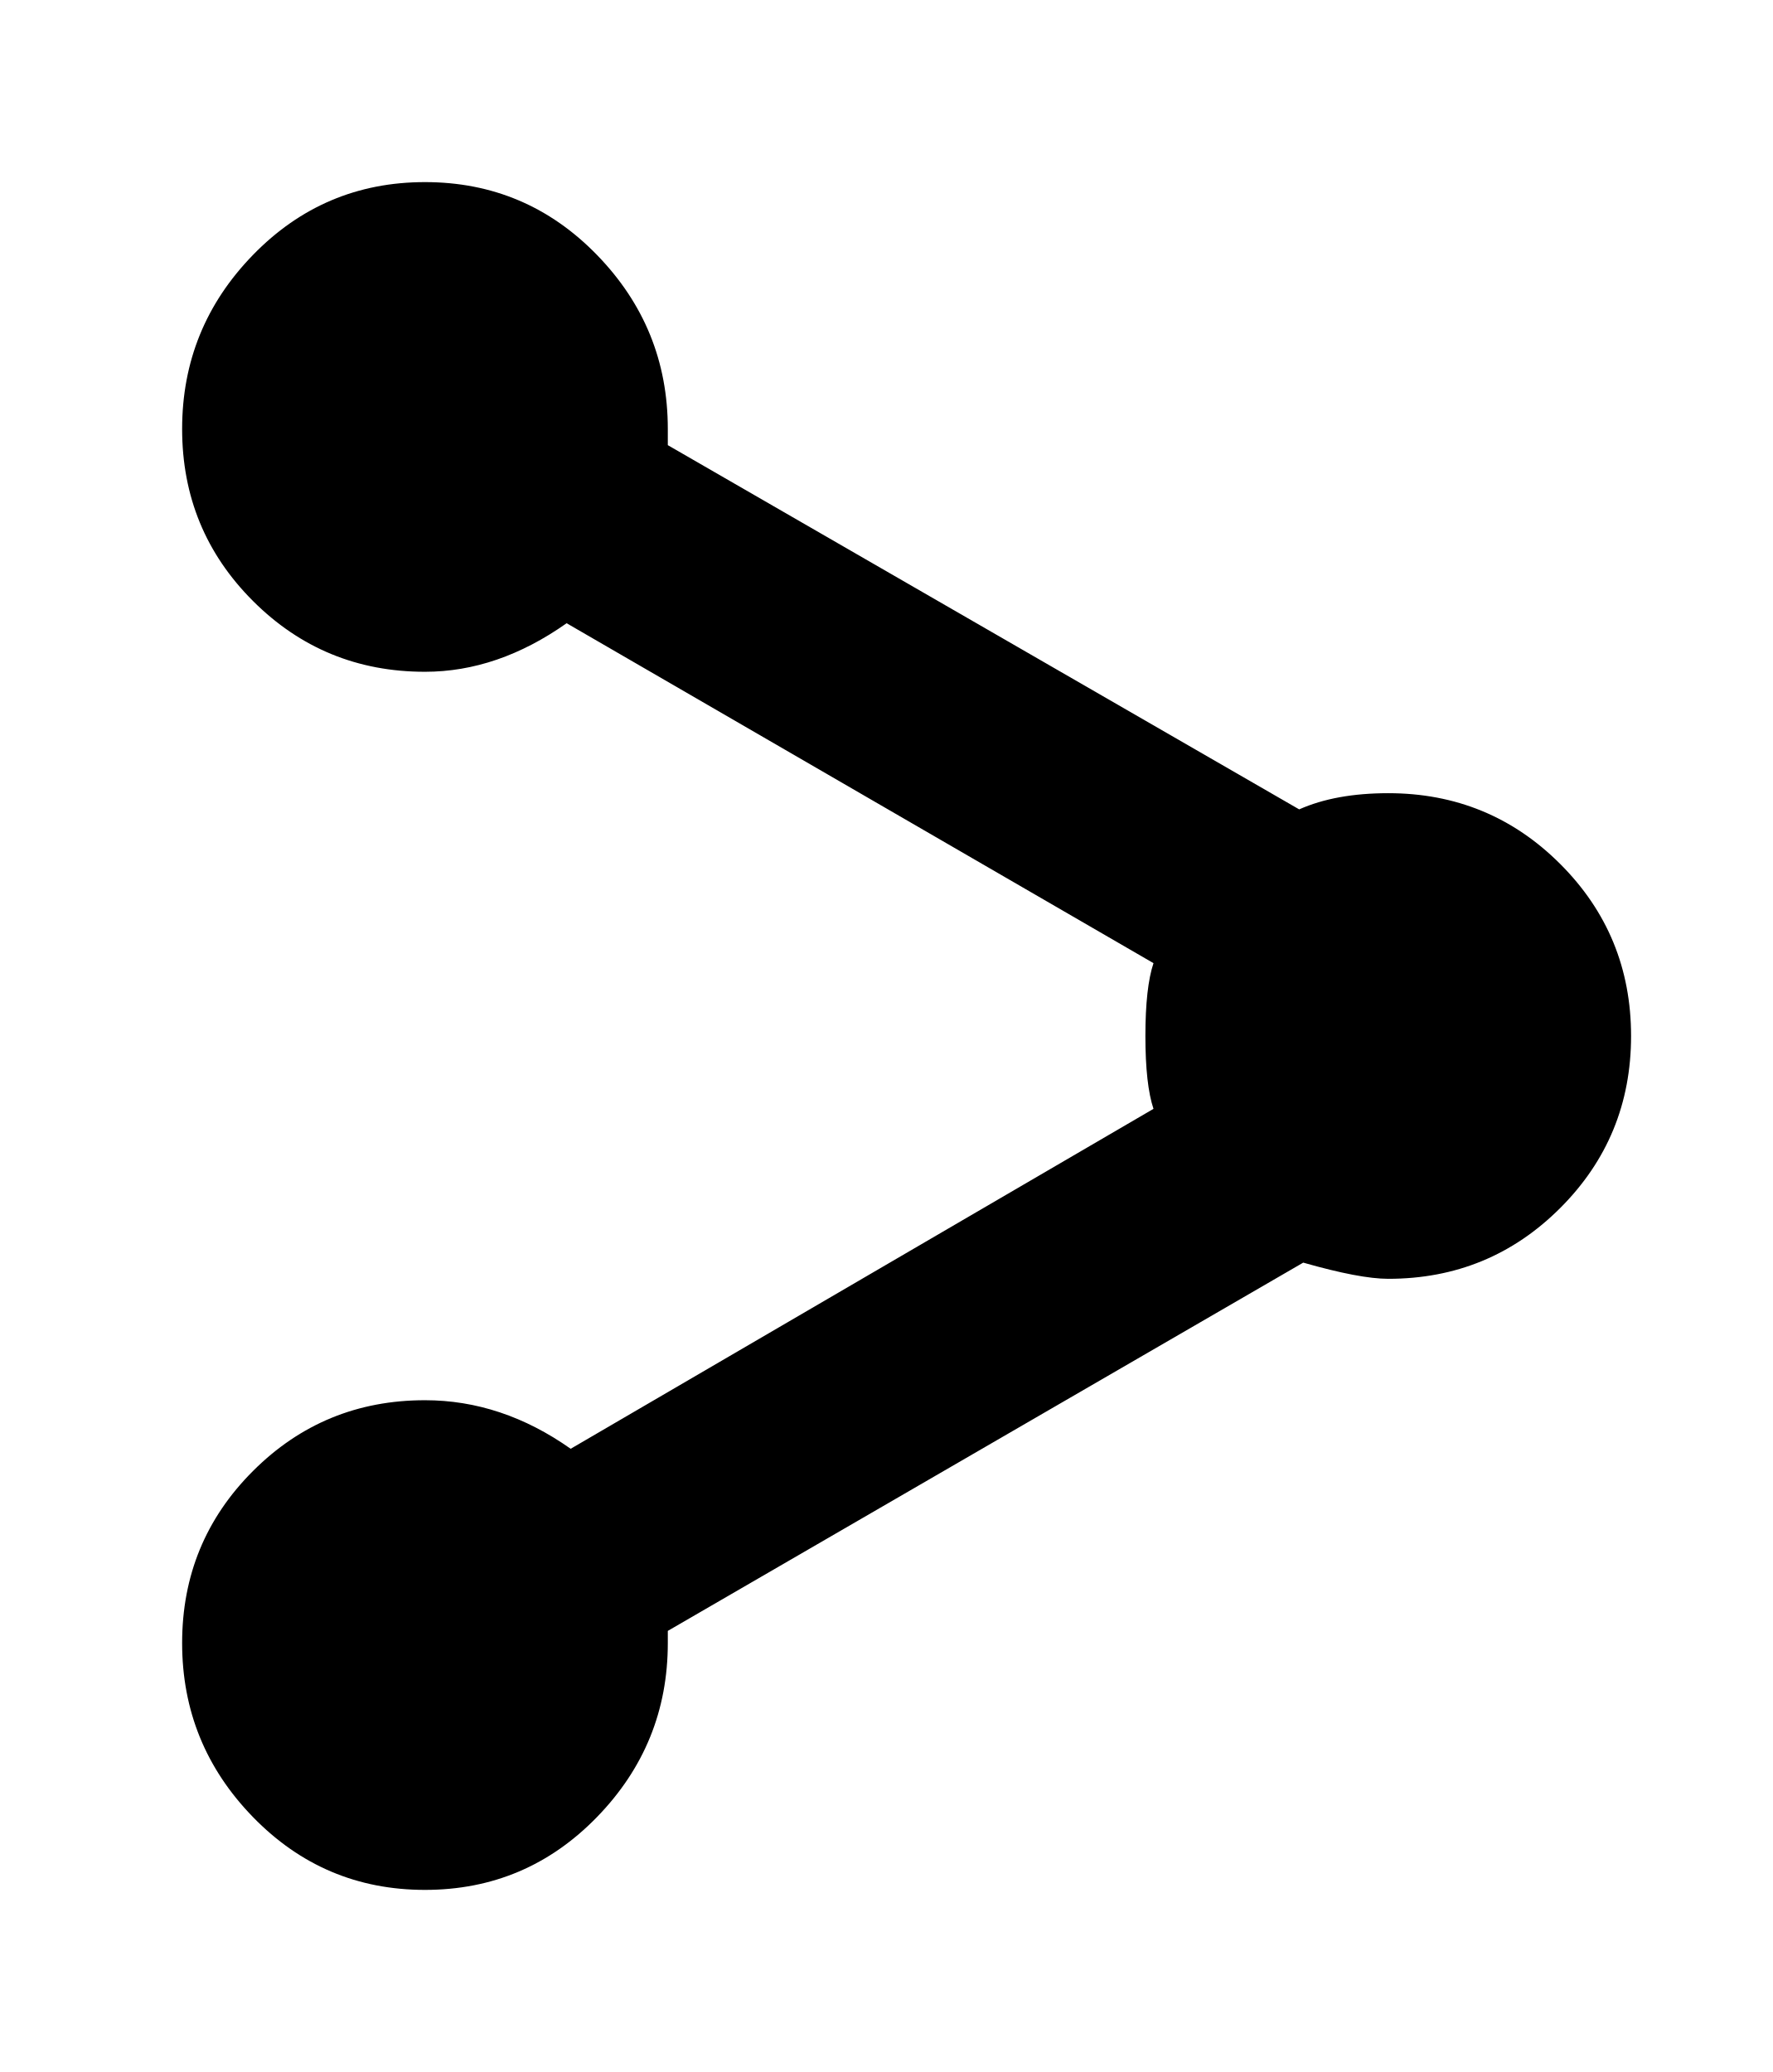
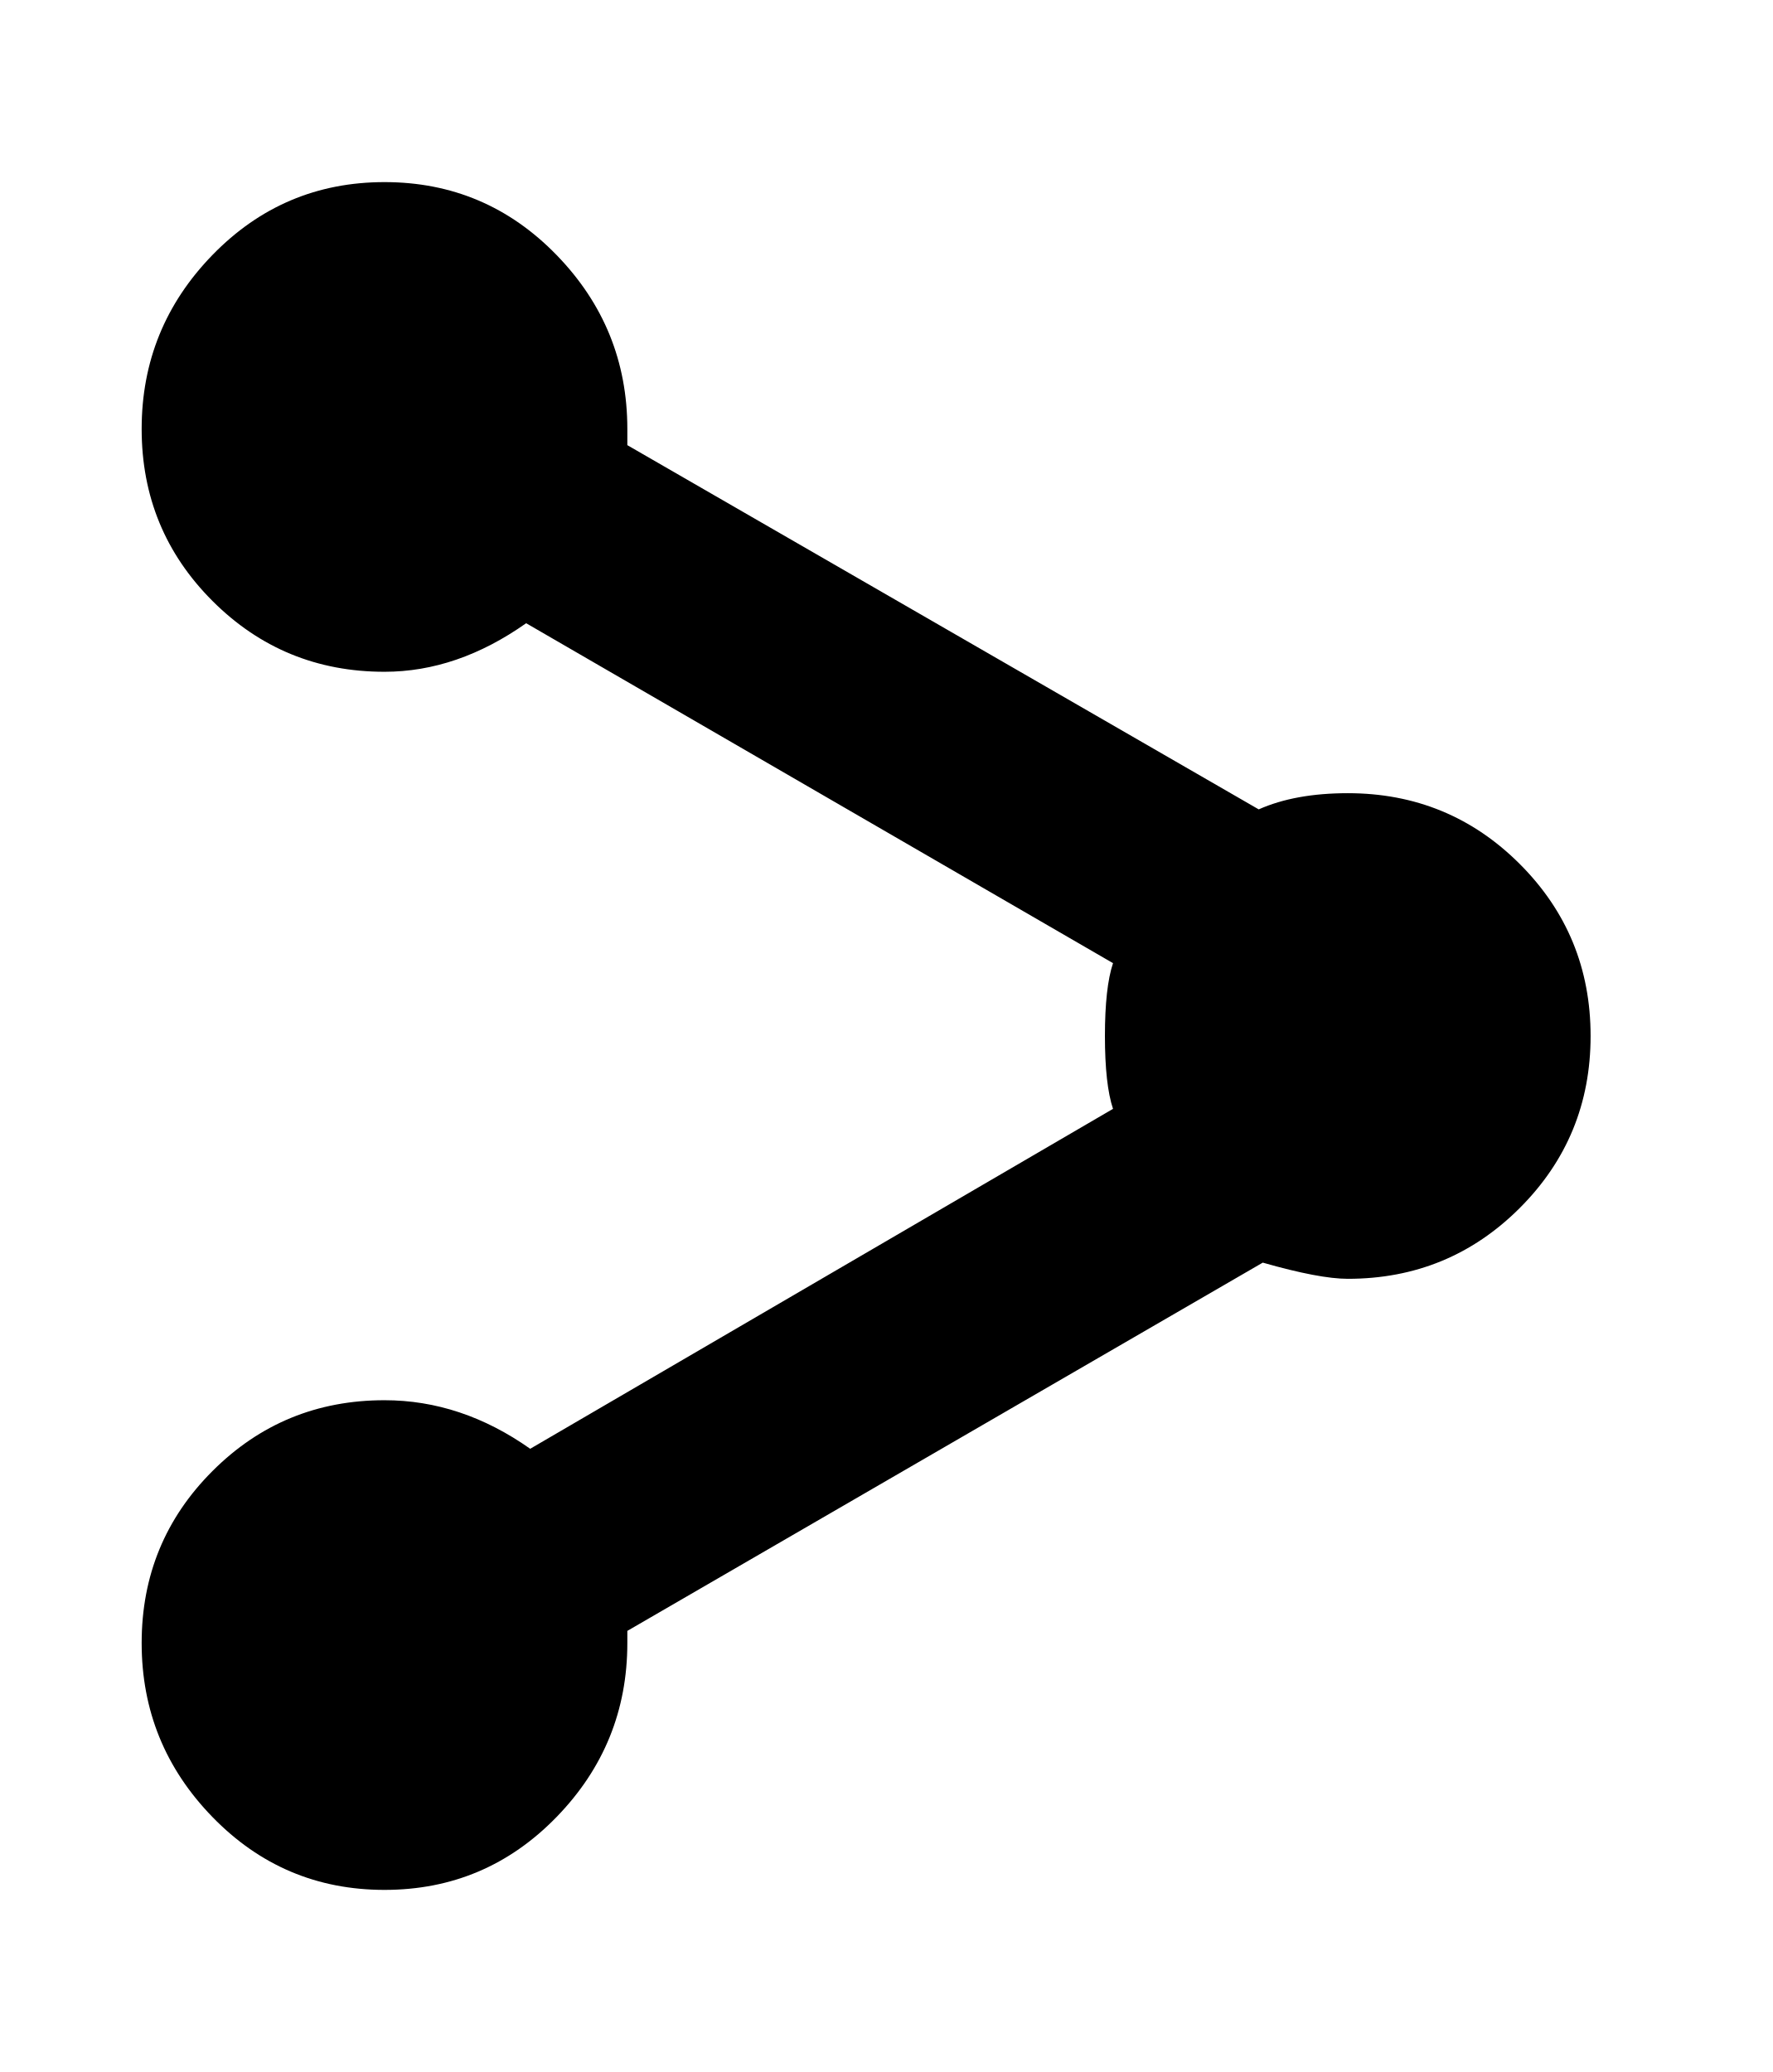
- <svg xmlns="http://www.w3.org/2000/svg" version="1.1" viewBox="-10 0 438 512">
+ <svg xmlns="http://www.w3.org/2000/svg" version="1.1" viewBox="0 0 438 512">
  <path fill="currentColor" d="M333 196q25 0 42.5 17.5t17.5 42.5t-17.5 42.5t-42.5 17.5q-7 0 -21 -4l-157 91v3q0 25 -17.5 43t-42.5 18t-42.5 -18t-17.5 -43t17.5 -42.5t42.5 -17.5q19 0 36 12l144 -84q-2 -6 -2 -18t2 -18l-145 -84q-17 12 -35 12q-25 0 -42.5 -17.5t-17.5 -42.5t17.5 -43t42.5 -18 t42.5 18t17.5 43v4l156 90q9 -4 22 -4z" />
</svg>
